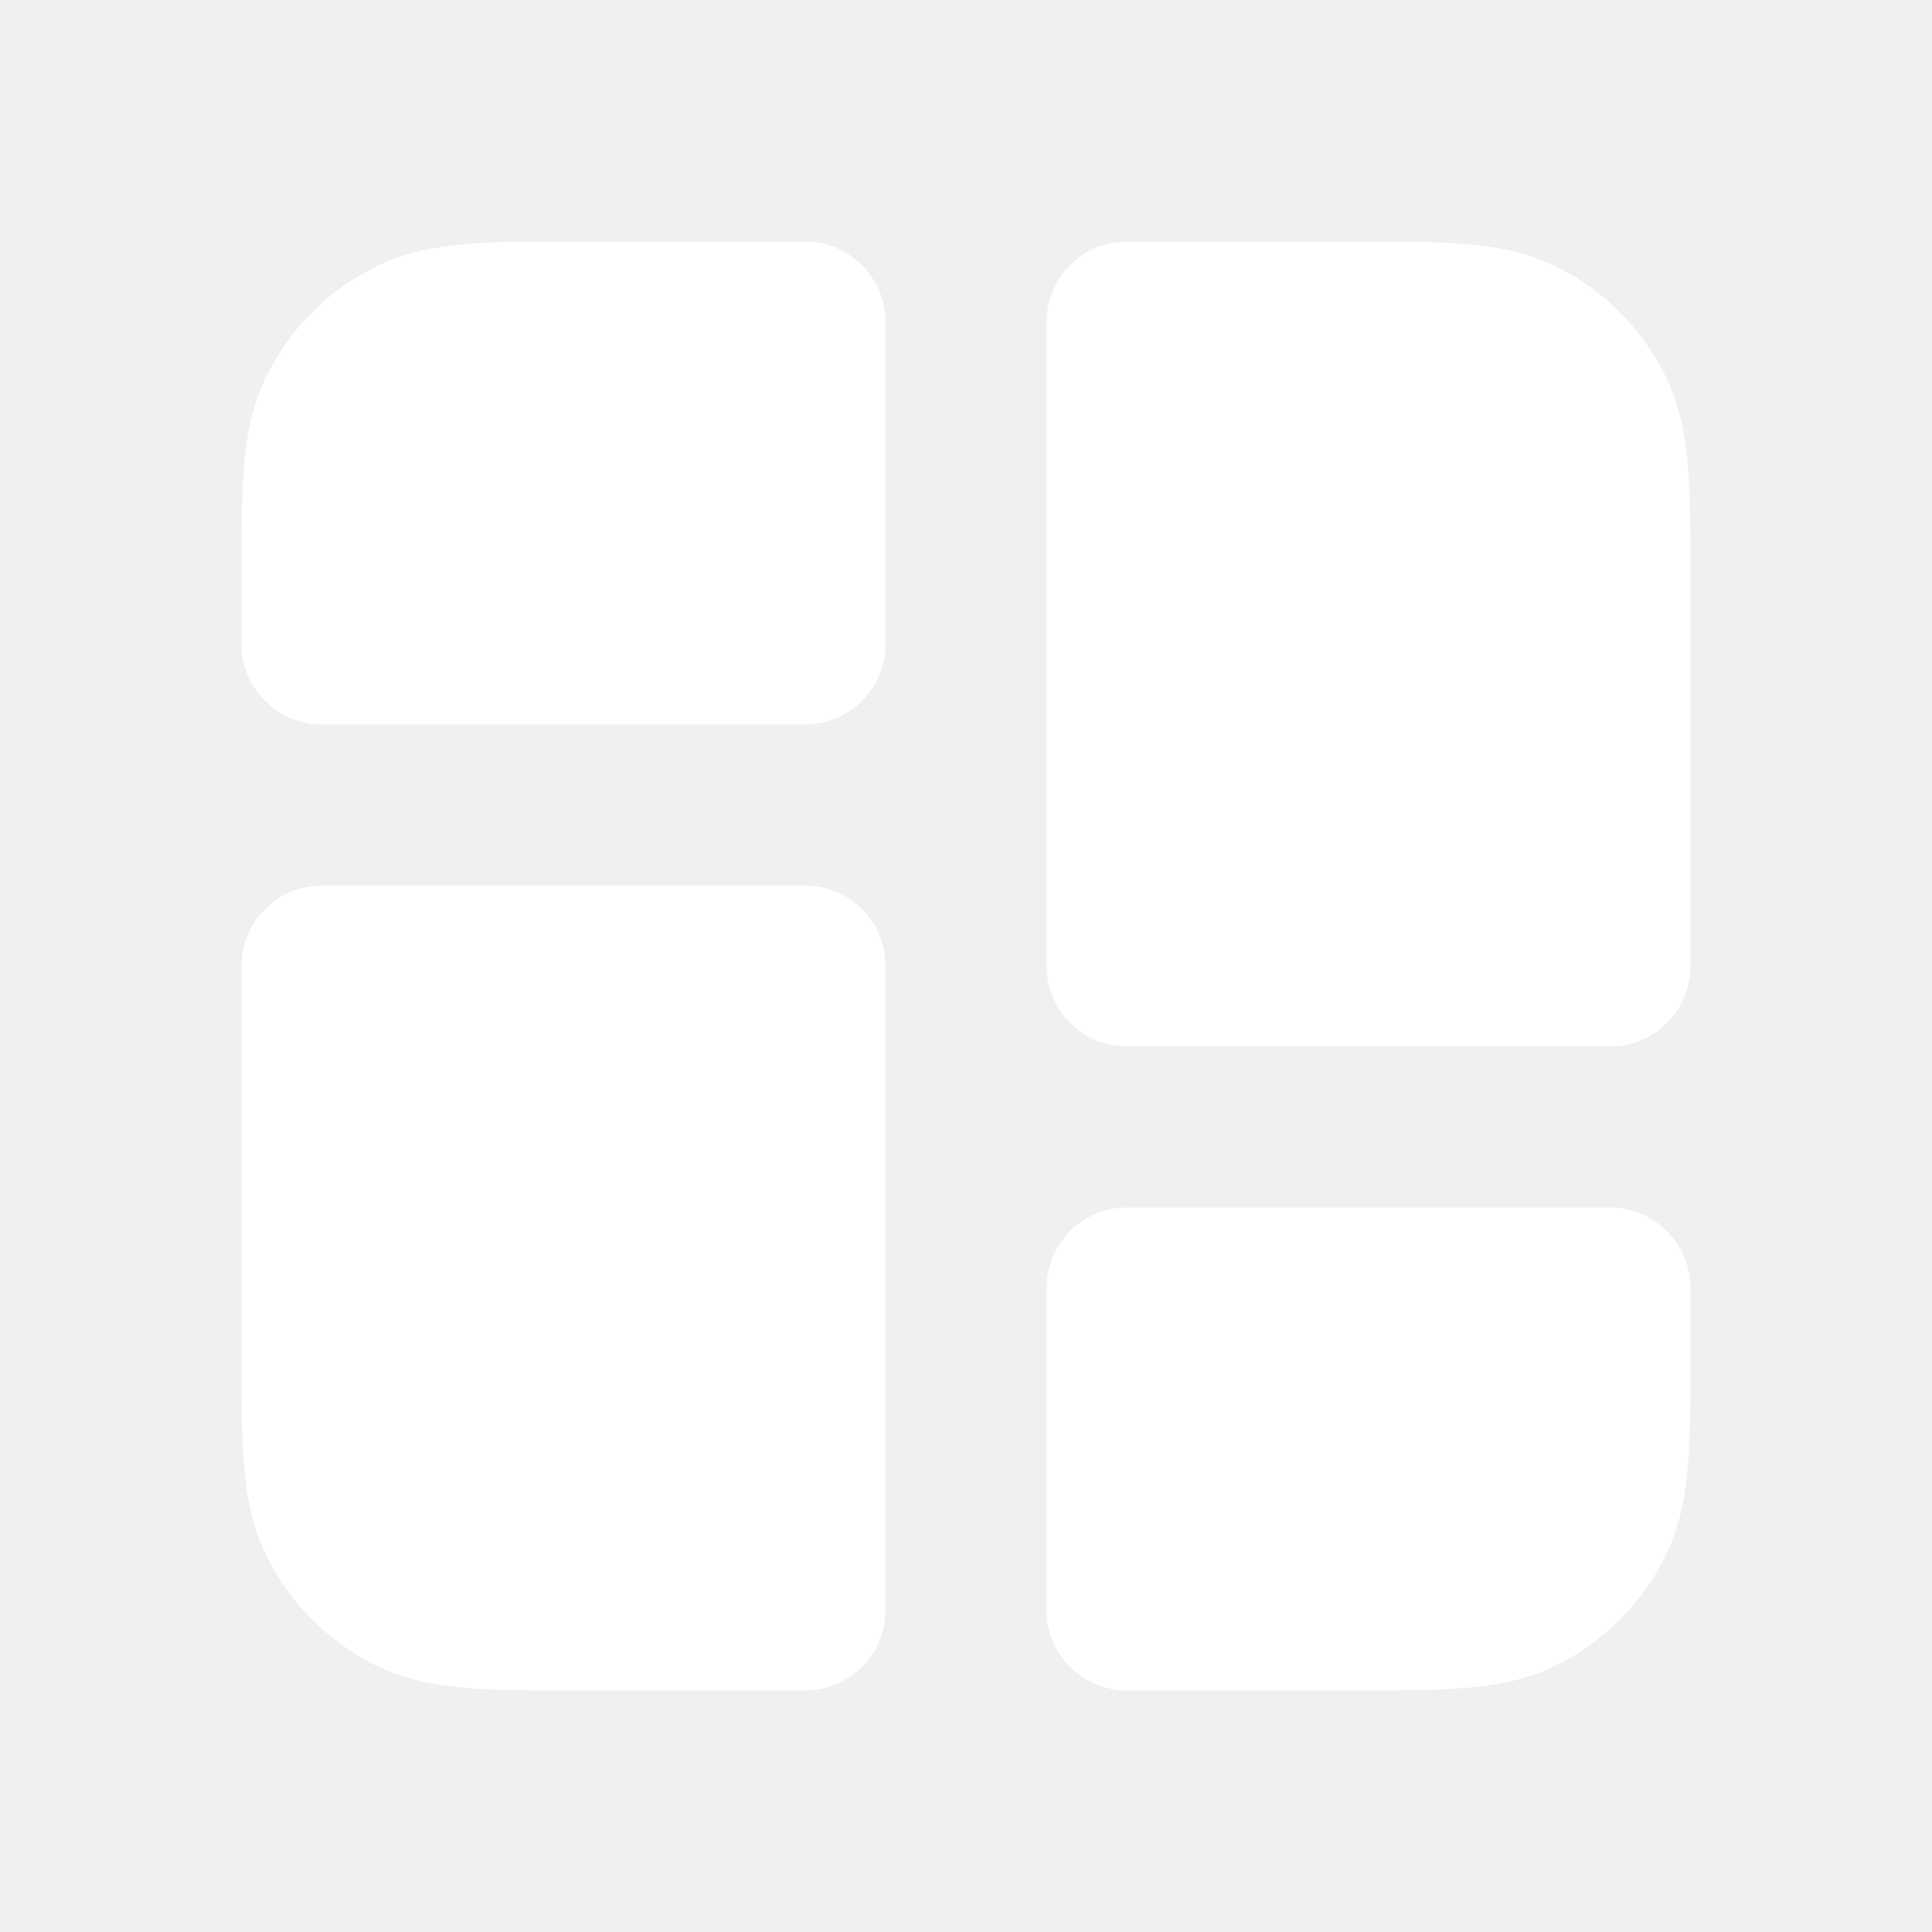
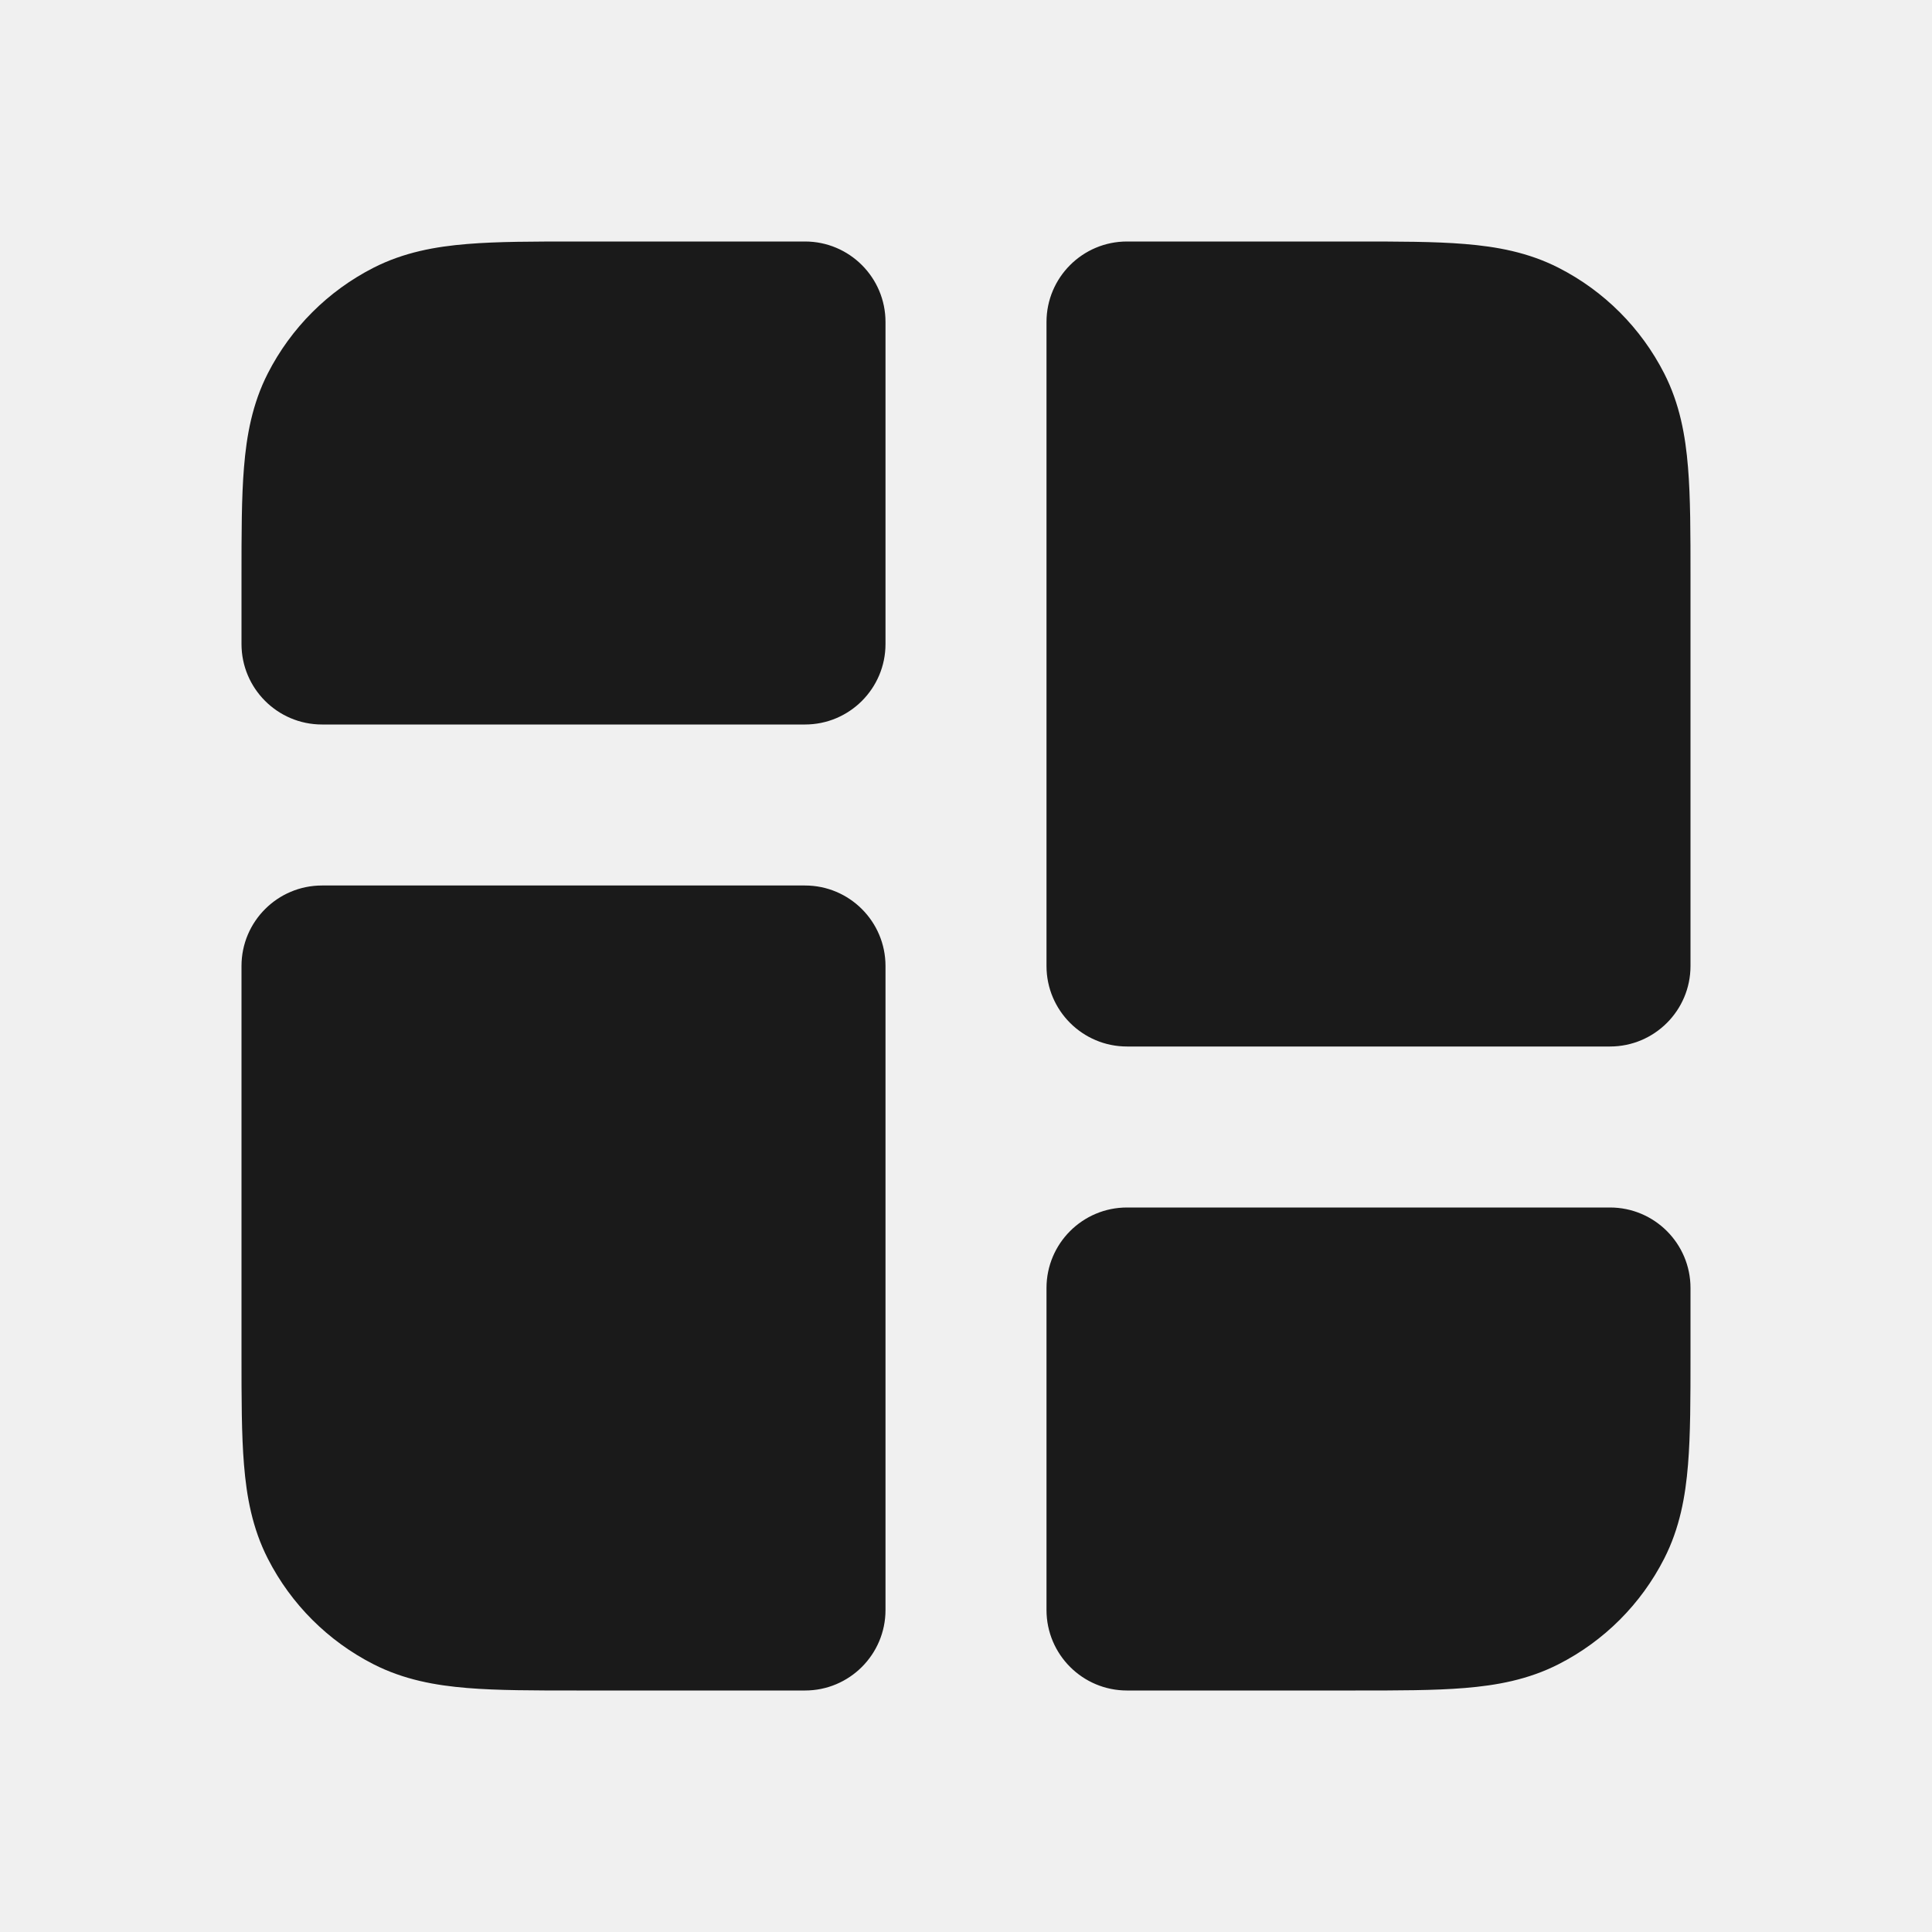
<svg xmlns="http://www.w3.org/2000/svg" width="24" height="24" viewBox="0 0 24 24" fill="none">
-   <path d="M7.161 3C6.634 3 6.18 3 5.805 3.031C5.41 3.063 5.016 3.134 4.638 3.327C4.074 3.615 3.615 4.074 3.327 4.638C3.134 5.016 3.063 5.41 3.031 5.805C3 6.18 3 6.634 3 7.161V8C3 8.552 3.448 9 4 9H10C10.552 9 11 8.552 11 8V4C11 3.448 10.552 3 10 3H7.161Z" fill="white" />
-   <path d="M14 15C13.448 15 13 15.448 13 16V20C13 20.552 13.448 21 14 21H16.838C17.366 21 17.82 21 18.195 20.969C18.59 20.937 18.984 20.866 19.362 20.673C19.927 20.385 20.385 19.927 20.673 19.362C20.866 18.984 20.937 18.59 20.969 18.195C21 17.82 21 17.366 21 16.838V16C21 15.448 20.552 15 20 15H14Z" fill="white" />
-   <path d="M4 11C3.448 11 3 11.448 3 12V16.838C3 17.366 3 17.82 3.031 18.195C3.063 18.59 3.134 18.984 3.327 19.362C3.615 19.927 4.074 20.385 4.638 20.673C5.016 20.866 5.41 20.937 5.805 20.969C6.18 21 6.634 21 7.161 21H10C10.552 21 11 20.552 11 20V12C11 11.448 10.552 11 10 11H4Z" fill="white" />
-   <path d="M19.362 3.327C18.984 3.134 18.59 3.063 18.195 3.031C17.82 3 17.366 3 16.838 3H14C13.448 3 13 3.448 13 4V12C13 12.552 13.448 13 14 13H20C20.552 13 21 12.552 21 12V7.161C21 6.634 21 6.18 20.969 5.805C20.937 5.41 20.866 5.016 20.673 4.638C20.385 4.074 19.927 3.615 19.362 3.327Z" fill="white" />
+   <path d="M7.161 3C6.634 3 6.18 3 5.805 3.031C5.41 3.063 5.016 3.134 4.638 3.327C4.074 3.615 3.615 4.074 3.327 4.638C3.134 5.016 3.063 5.41 3.031 5.805C3 6.18 3 6.634 3 7.161V8C3 8.552 3.448 9 4 9H10C10.552 9 11 8.552 11 8V4C11 3.448 10.552 3 10 3H7.161Z" fill="#1A1A1A" />
+   <path d="M14 15C13.448 15 13 15.448 13 16V20C13 20.552 13.448 21 14 21H16.838C17.366 21 17.82 21 18.195 20.969C18.59 20.937 18.984 20.866 19.362 20.673C19.927 20.385 20.385 19.927 20.673 19.362C20.866 18.984 20.937 18.59 20.969 18.195C21 17.82 21 17.366 21 16.838V16C21 15.448 20.552 15 20 15H14Z" fill="#1A1A1A" />
+   <path d="M4 11C3.448 11 3 11.448 3 12V16.838C3 17.366 3 17.82 3.031 18.195C3.063 18.59 3.134 18.984 3.327 19.362C3.615 19.927 4.074 20.385 4.638 20.673C5.016 20.866 5.41 20.937 5.805 20.969C6.18 21 6.634 21 7.161 21H10C10.552 21 11 20.552 11 20V12C11 11.448 10.552 11 10 11H4Z" fill="#1A1A1A" />
+   <path d="M19.362 3.327C18.984 3.134 18.59 3.063 18.195 3.031C17.82 3 17.366 3 16.838 3H14C13.448 3 13 3.448 13 4V12C13 12.552 13.448 13 14 13H20C20.552 13 21 12.552 21 12V7.161C21 6.634 21 6.18 20.969 5.805C20.937 5.41 20.866 5.016 20.673 4.638C20.385 4.074 19.927 3.615 19.362 3.327Z" fill="#1A1A1A" />
</svg>
